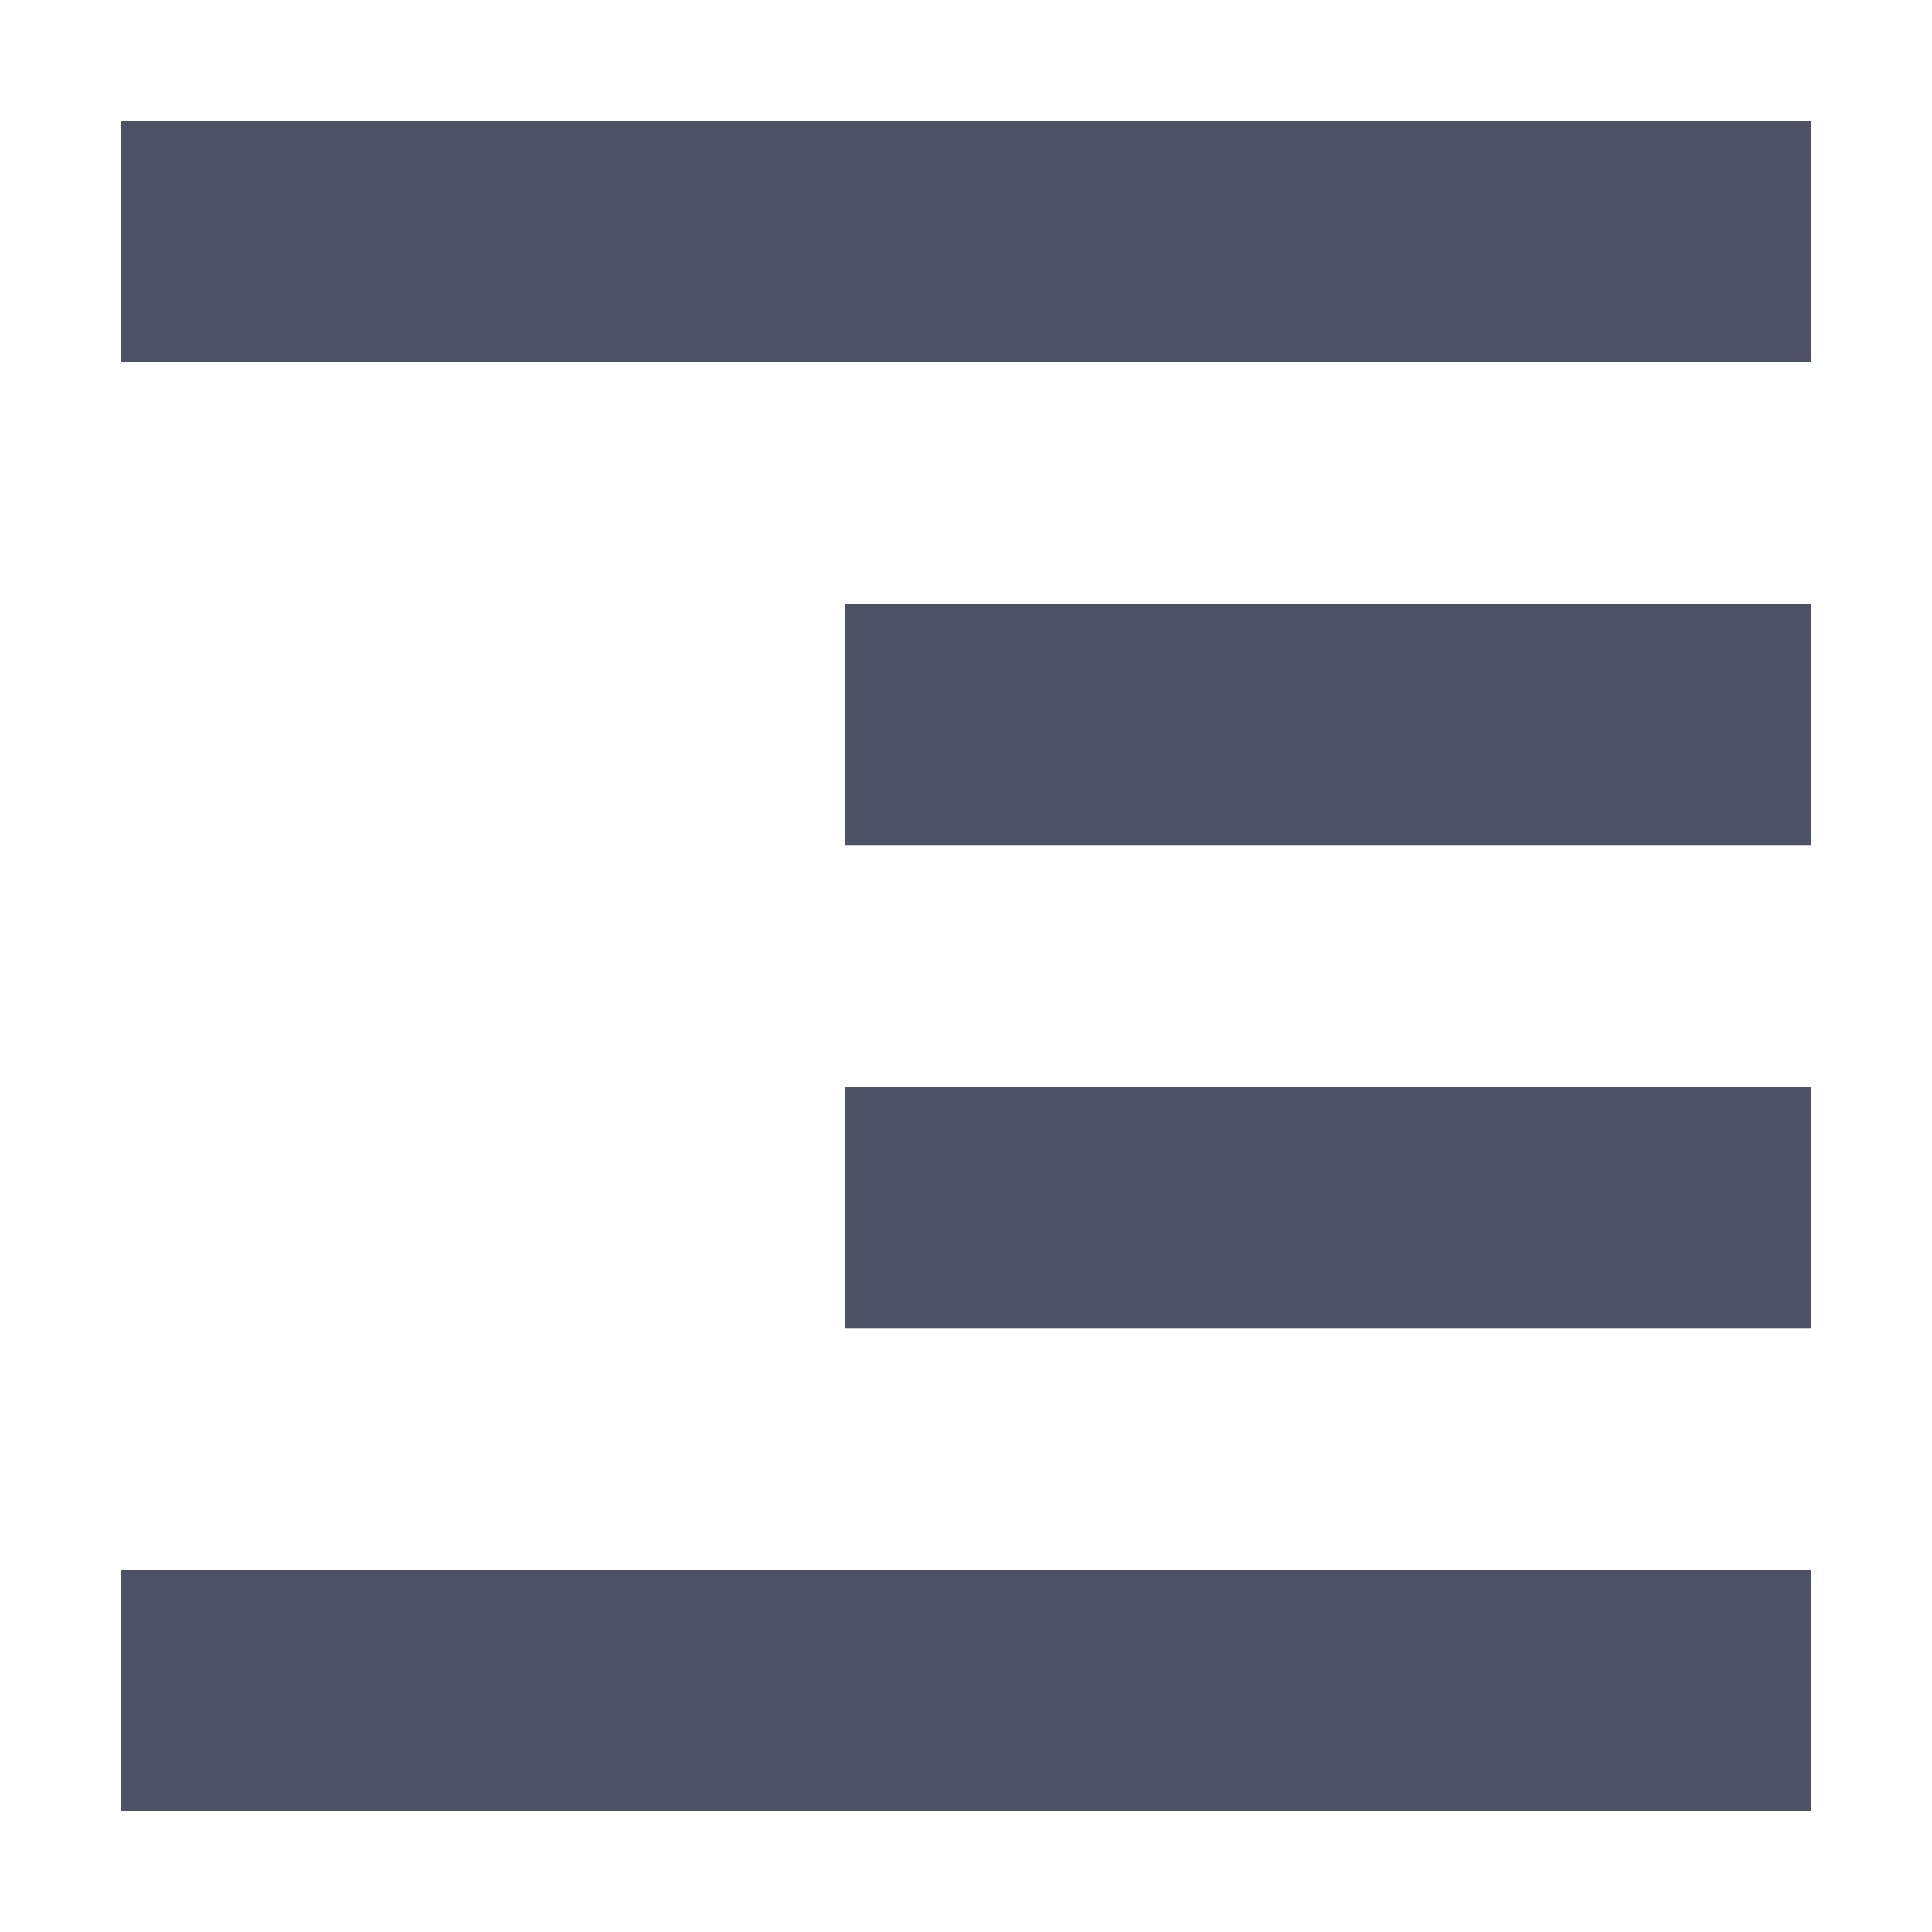
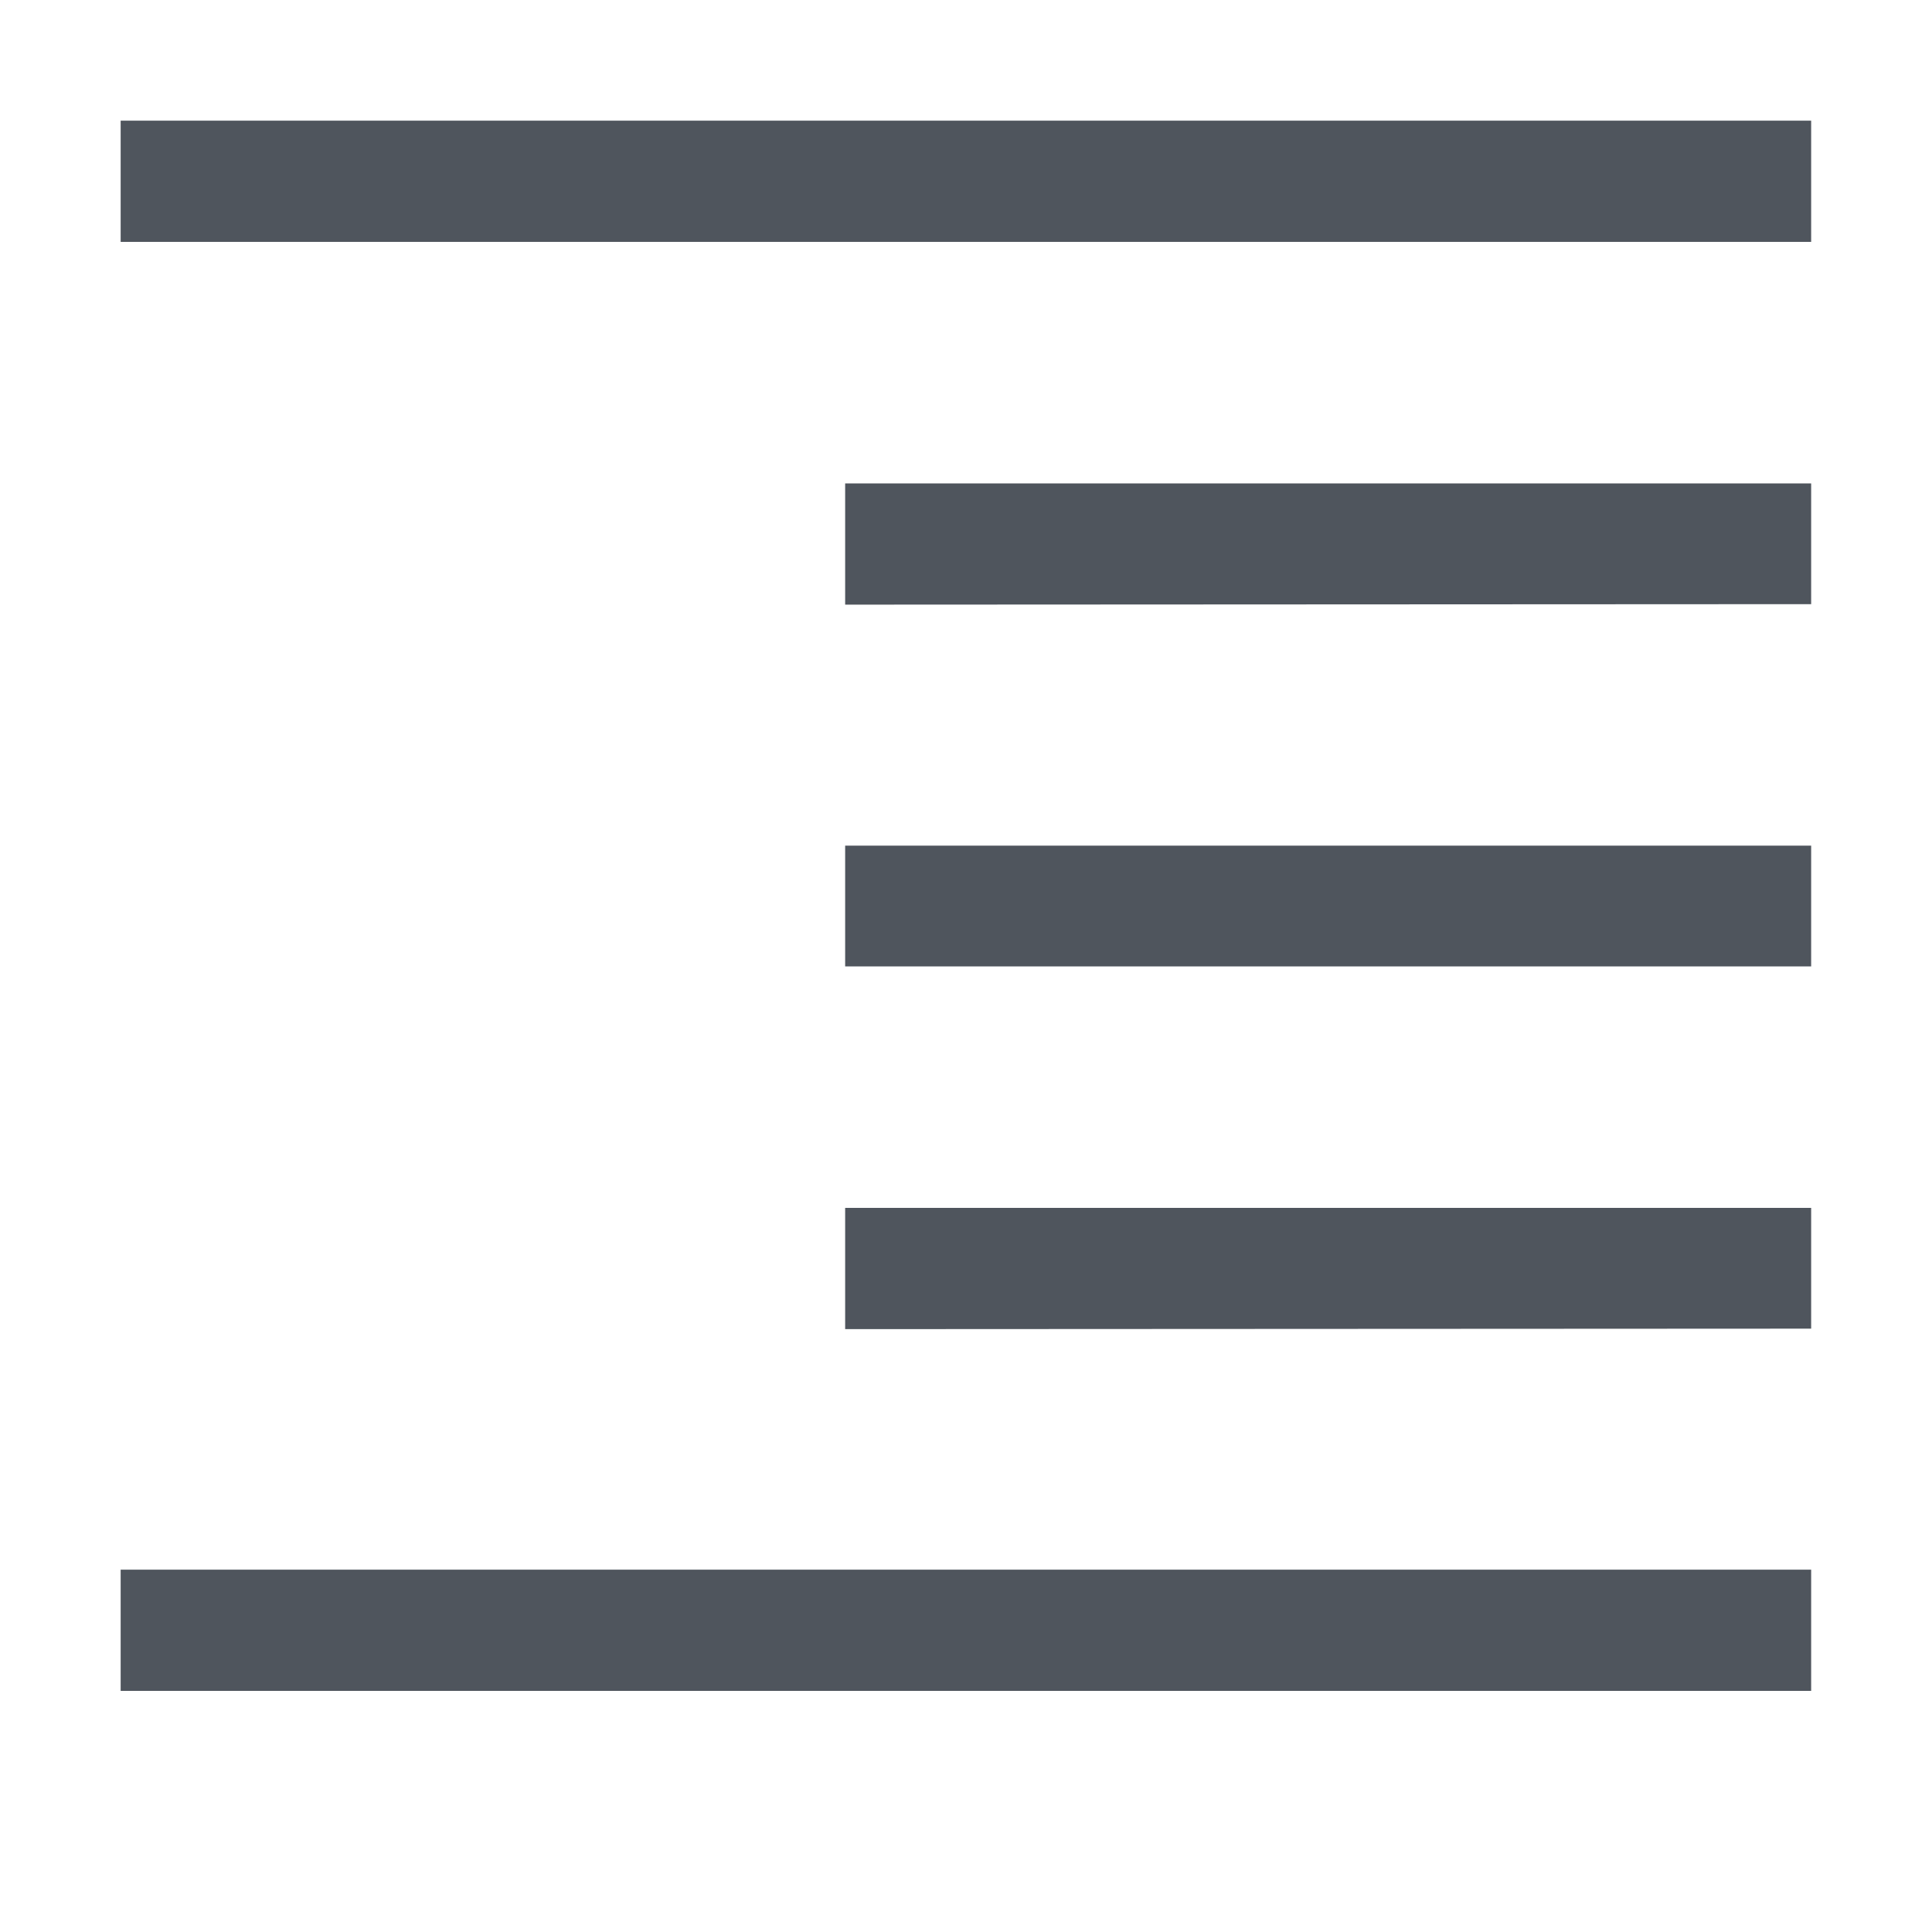
<svg xmlns="http://www.w3.org/2000/svg" xmlns:ns1="http://www.openswatchbook.org/uri/2009/osb" height="16" id="svg7384" style="enable-background:new" version="1.1" width="16">
  <defs id="defs7386">
+     <linearGradient id="linearGradient6882" ns1:paint="solid">
+       <stop id="stop6884" offset="0" style="stop-color:#555555;stop-opacity:1;" />
+     </linearGradient>
    <linearGradient id="linearGradient5606" ns1:paint="solid">
      <stop id="stop5608" offset="0" style="stop-color:#000000;stop-opacity:1;" />
    </linearGradient>
    <filter id="filter7554" style="color-interpolation-filters:sRGB">
      <feBlend id="feBlend7556" in2="BackgroundImage" mode="darken" />
    </filter>
  </defs>
-   <g id="layer9" style="display:inline" transform="translate(-325.0008,-40.99666)" />
-   <g id="layer10" style="display:inline;filter:url(#filter7554)" transform="translate(-325.0008,-40.99666)" />
-   <g id="layer1" style="display:inline" transform="translate(-84.00063,-657.9967)" />
-   <g id="layer14" style="display:inline" transform="translate(-325.0008,-40.99666)" />
-   <g id="layer15" style="display:inline" transform="translate(-325.0008,-40.99666)" />
-   <g id="g71291" style="display:inline" transform="translate(-325.0008,-40.99666)" />
-   <g id="layer2" style="display:inline" transform="translate(-84.00063,-507.9967)" />
-   <g id="g6058" style="display:inline" transform="translate(-84.00063,-507.9967)" />
-   <g id="layer12" style="display:inline" transform="translate(-325.0008,-40.99666)">
-     <path d="m 340.001,41.997 0,2 -14,0 0,-2 z M 340.001,46 l 0,2 -8,0 0,-2 z m 0,4 0,2 -8,0 0,-2 z m -6.2e-4,3.997 0,2 -14,0 0,-2 z" id="path10826" style="opacity:1;fill:#4c5263;fill-opacity:1;stroke:none;stroke-width:4;stroke-miterlimit:4;stroke-dasharray:none;stroke-opacity:1" />
+   <g id="layer9" style="display:inline" transform="translate(-317.0008,75.00334)" />
+   <g id="layer10" style="display:inline;filter:url(#filter7554)" transform="translate(-317.0008,75.00334)" />
+   <g id="layer1" style="display:inline" transform="translate(-76.00063,-541.9967)" />
+   <g id="layer14" style="display:inline" transform="translate(-317.0008,75.00334)" />
+   <g id="layer15" style="display:inline" transform="translate(-317.0008,75.00334)" />
+   <g id="g71291" style="display:inline" transform="translate(-317.0008,75.00334)" />
+   <g id="layer2" style="display:inline" transform="translate(-76.00063,-391.9967)" />
+   <g id="layer12" style="display:inline" transform="translate(-317.0008,75.00334)">
+     <path d="M 318,-74.004 V -73 h 14 v -1.004 z m 6,3.004 v 1.004 l 8,-0.004 v -1 z m 0,3 v 1 h 8 v -1 z m 0,3 v 1.004 l 8,-0.004 v -1 z m -6,2.996 V -61 h 14 v -1.004 z" id="path10826" style="opacity:1;fill:#4f555d;fill-opacity:1;stroke:none;stroke-width:4;stroke-miterlimit:4;stroke-dasharray:none;stroke-opacity:1" />
  </g>
+   <g id="layer3" transform="translate(-76.00063,-651.9967)" />
</svg>
